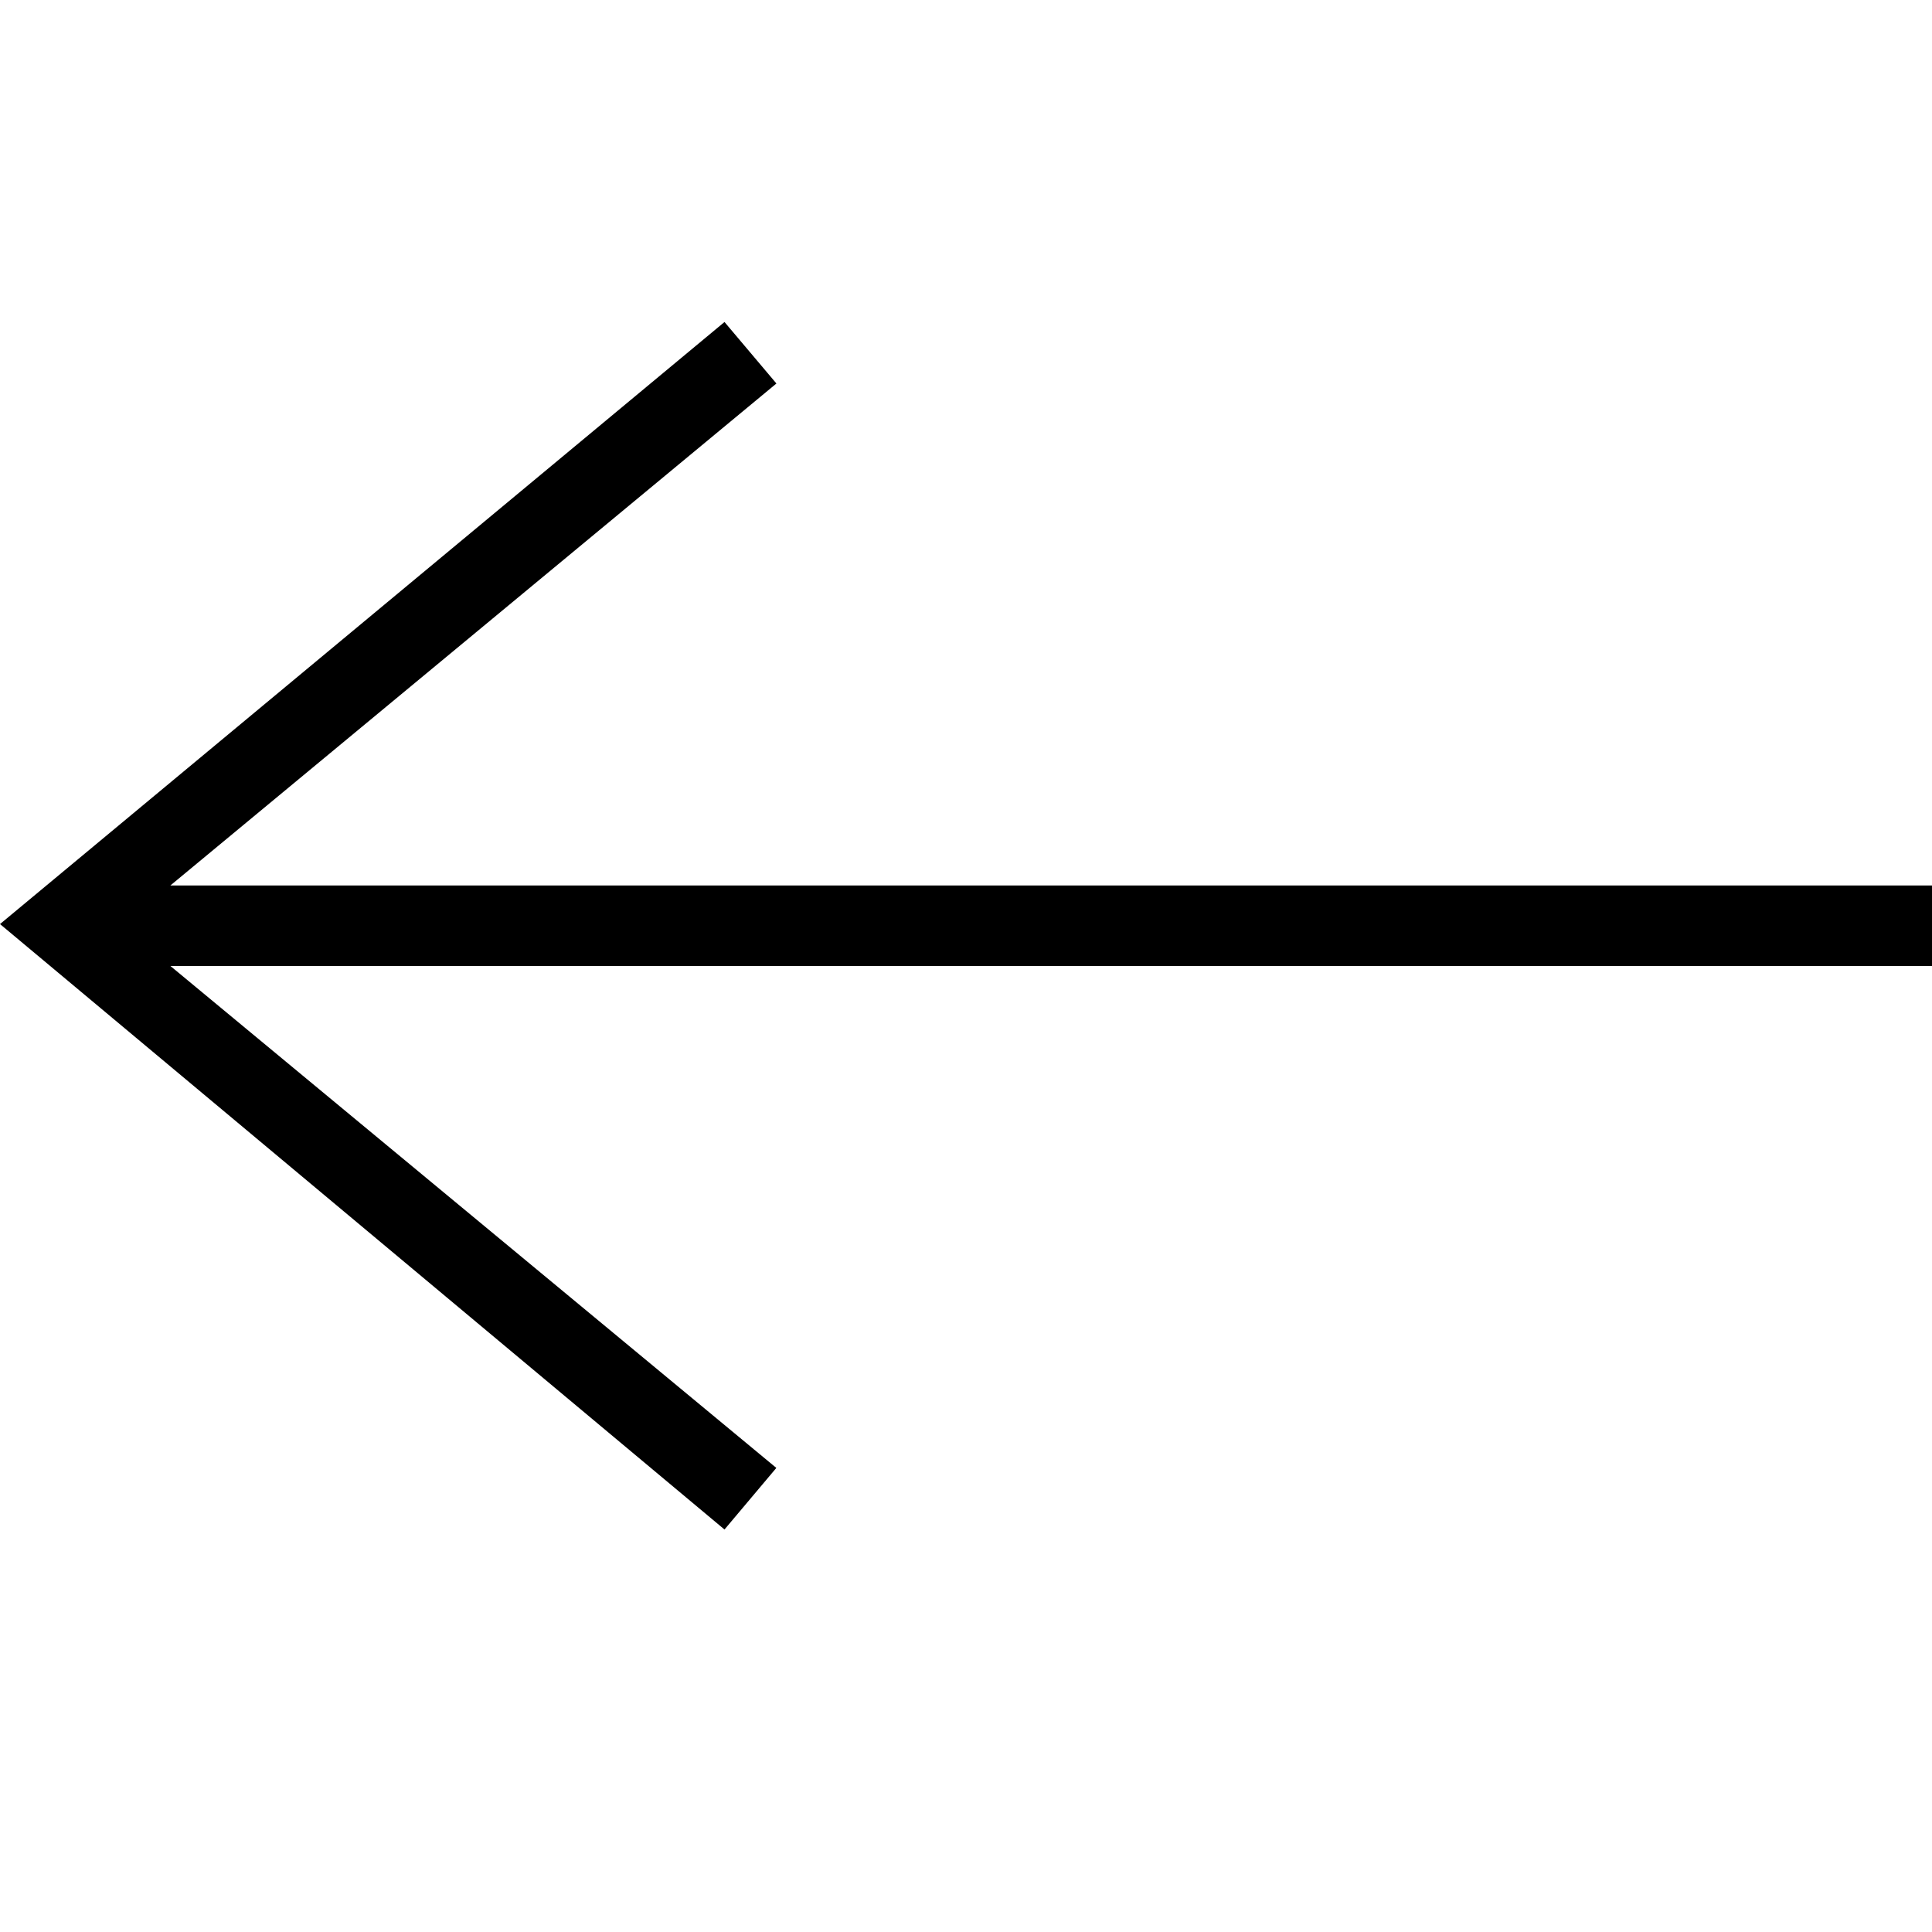
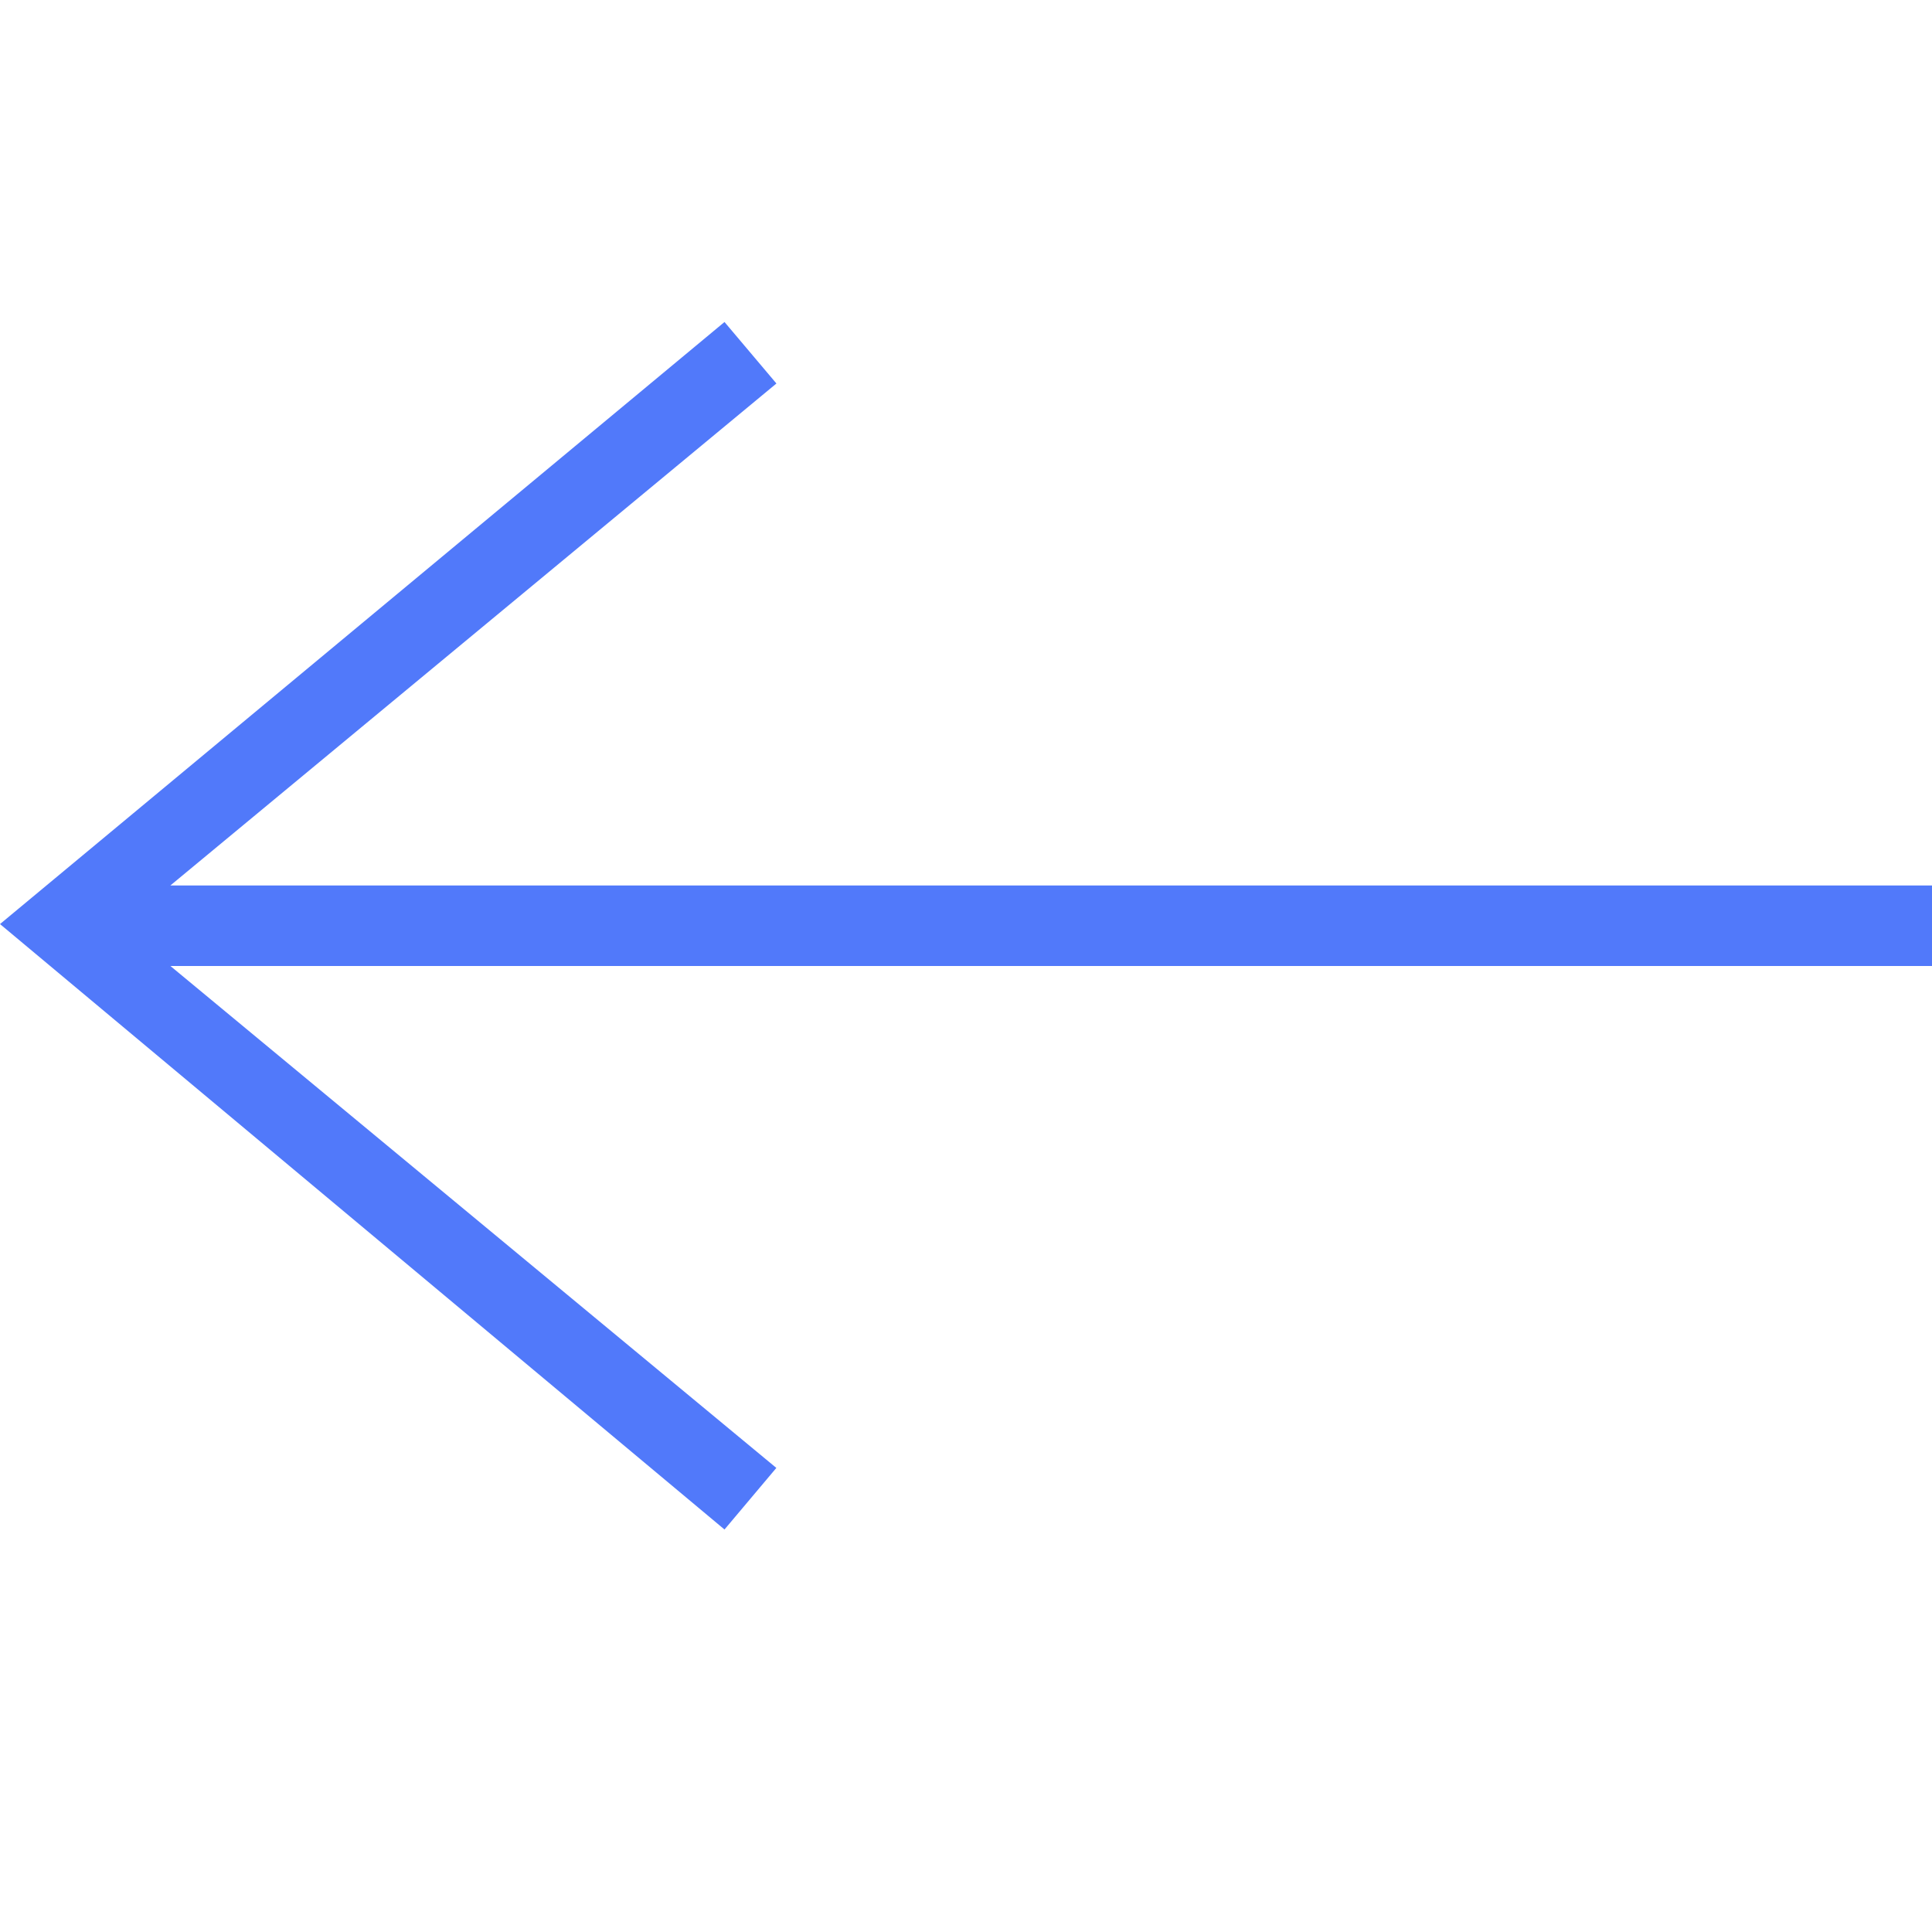
- <svg xmlns="http://www.w3.org/2000/svg" width="24" height="24" fill-rule="evenodd" clip-rule="evenodd">
-   <path d="M2.117 12l7.527 6.235-.644.765-9-7.521 9-7.479.645.764-7.529 6.236h21.884v1h-21.883z" />
+ <svg xmlns="http://www.w3.org/2000/svg" class="svg" width="24" height="24" fill-rule="evenodd" clip-rule="evenodd">
+   <path class="box" style="fill: #5179fa;" d="M2.117 12l7.527 6.235-.644.765-9-7.521 9-7.479.645.764-7.529 6.236h21.884v1h-21.883z" />
</svg>
